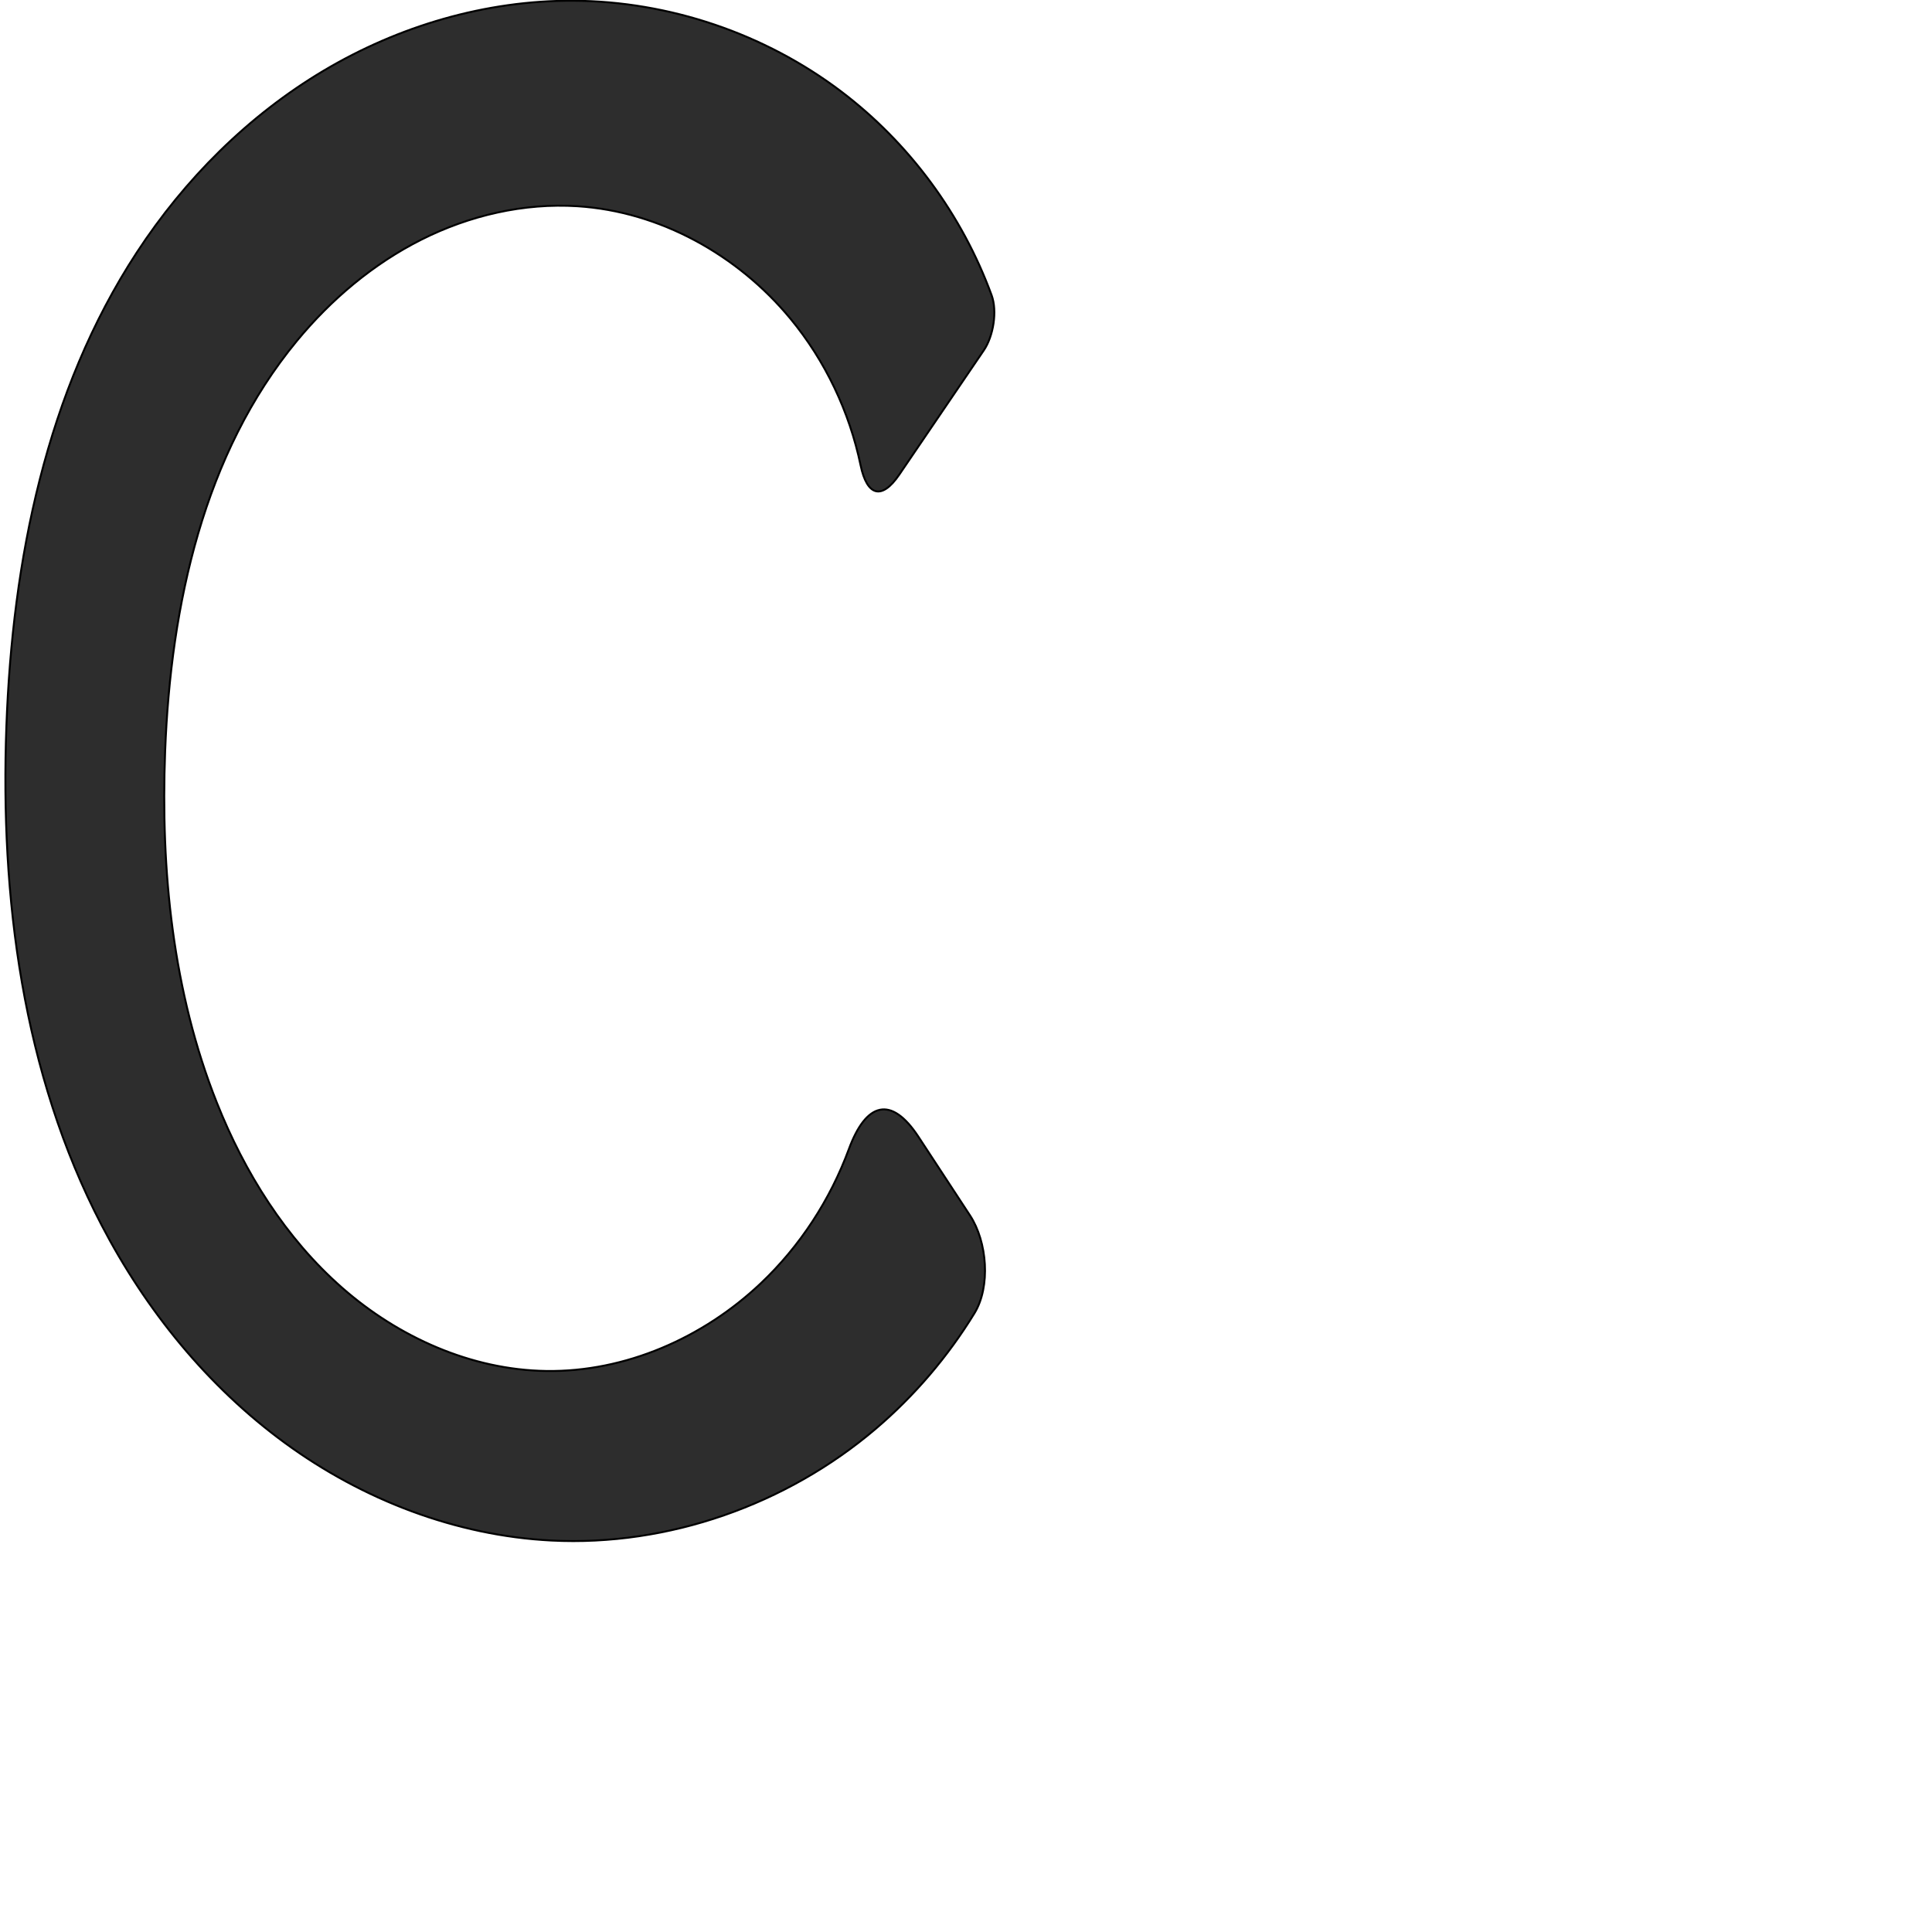
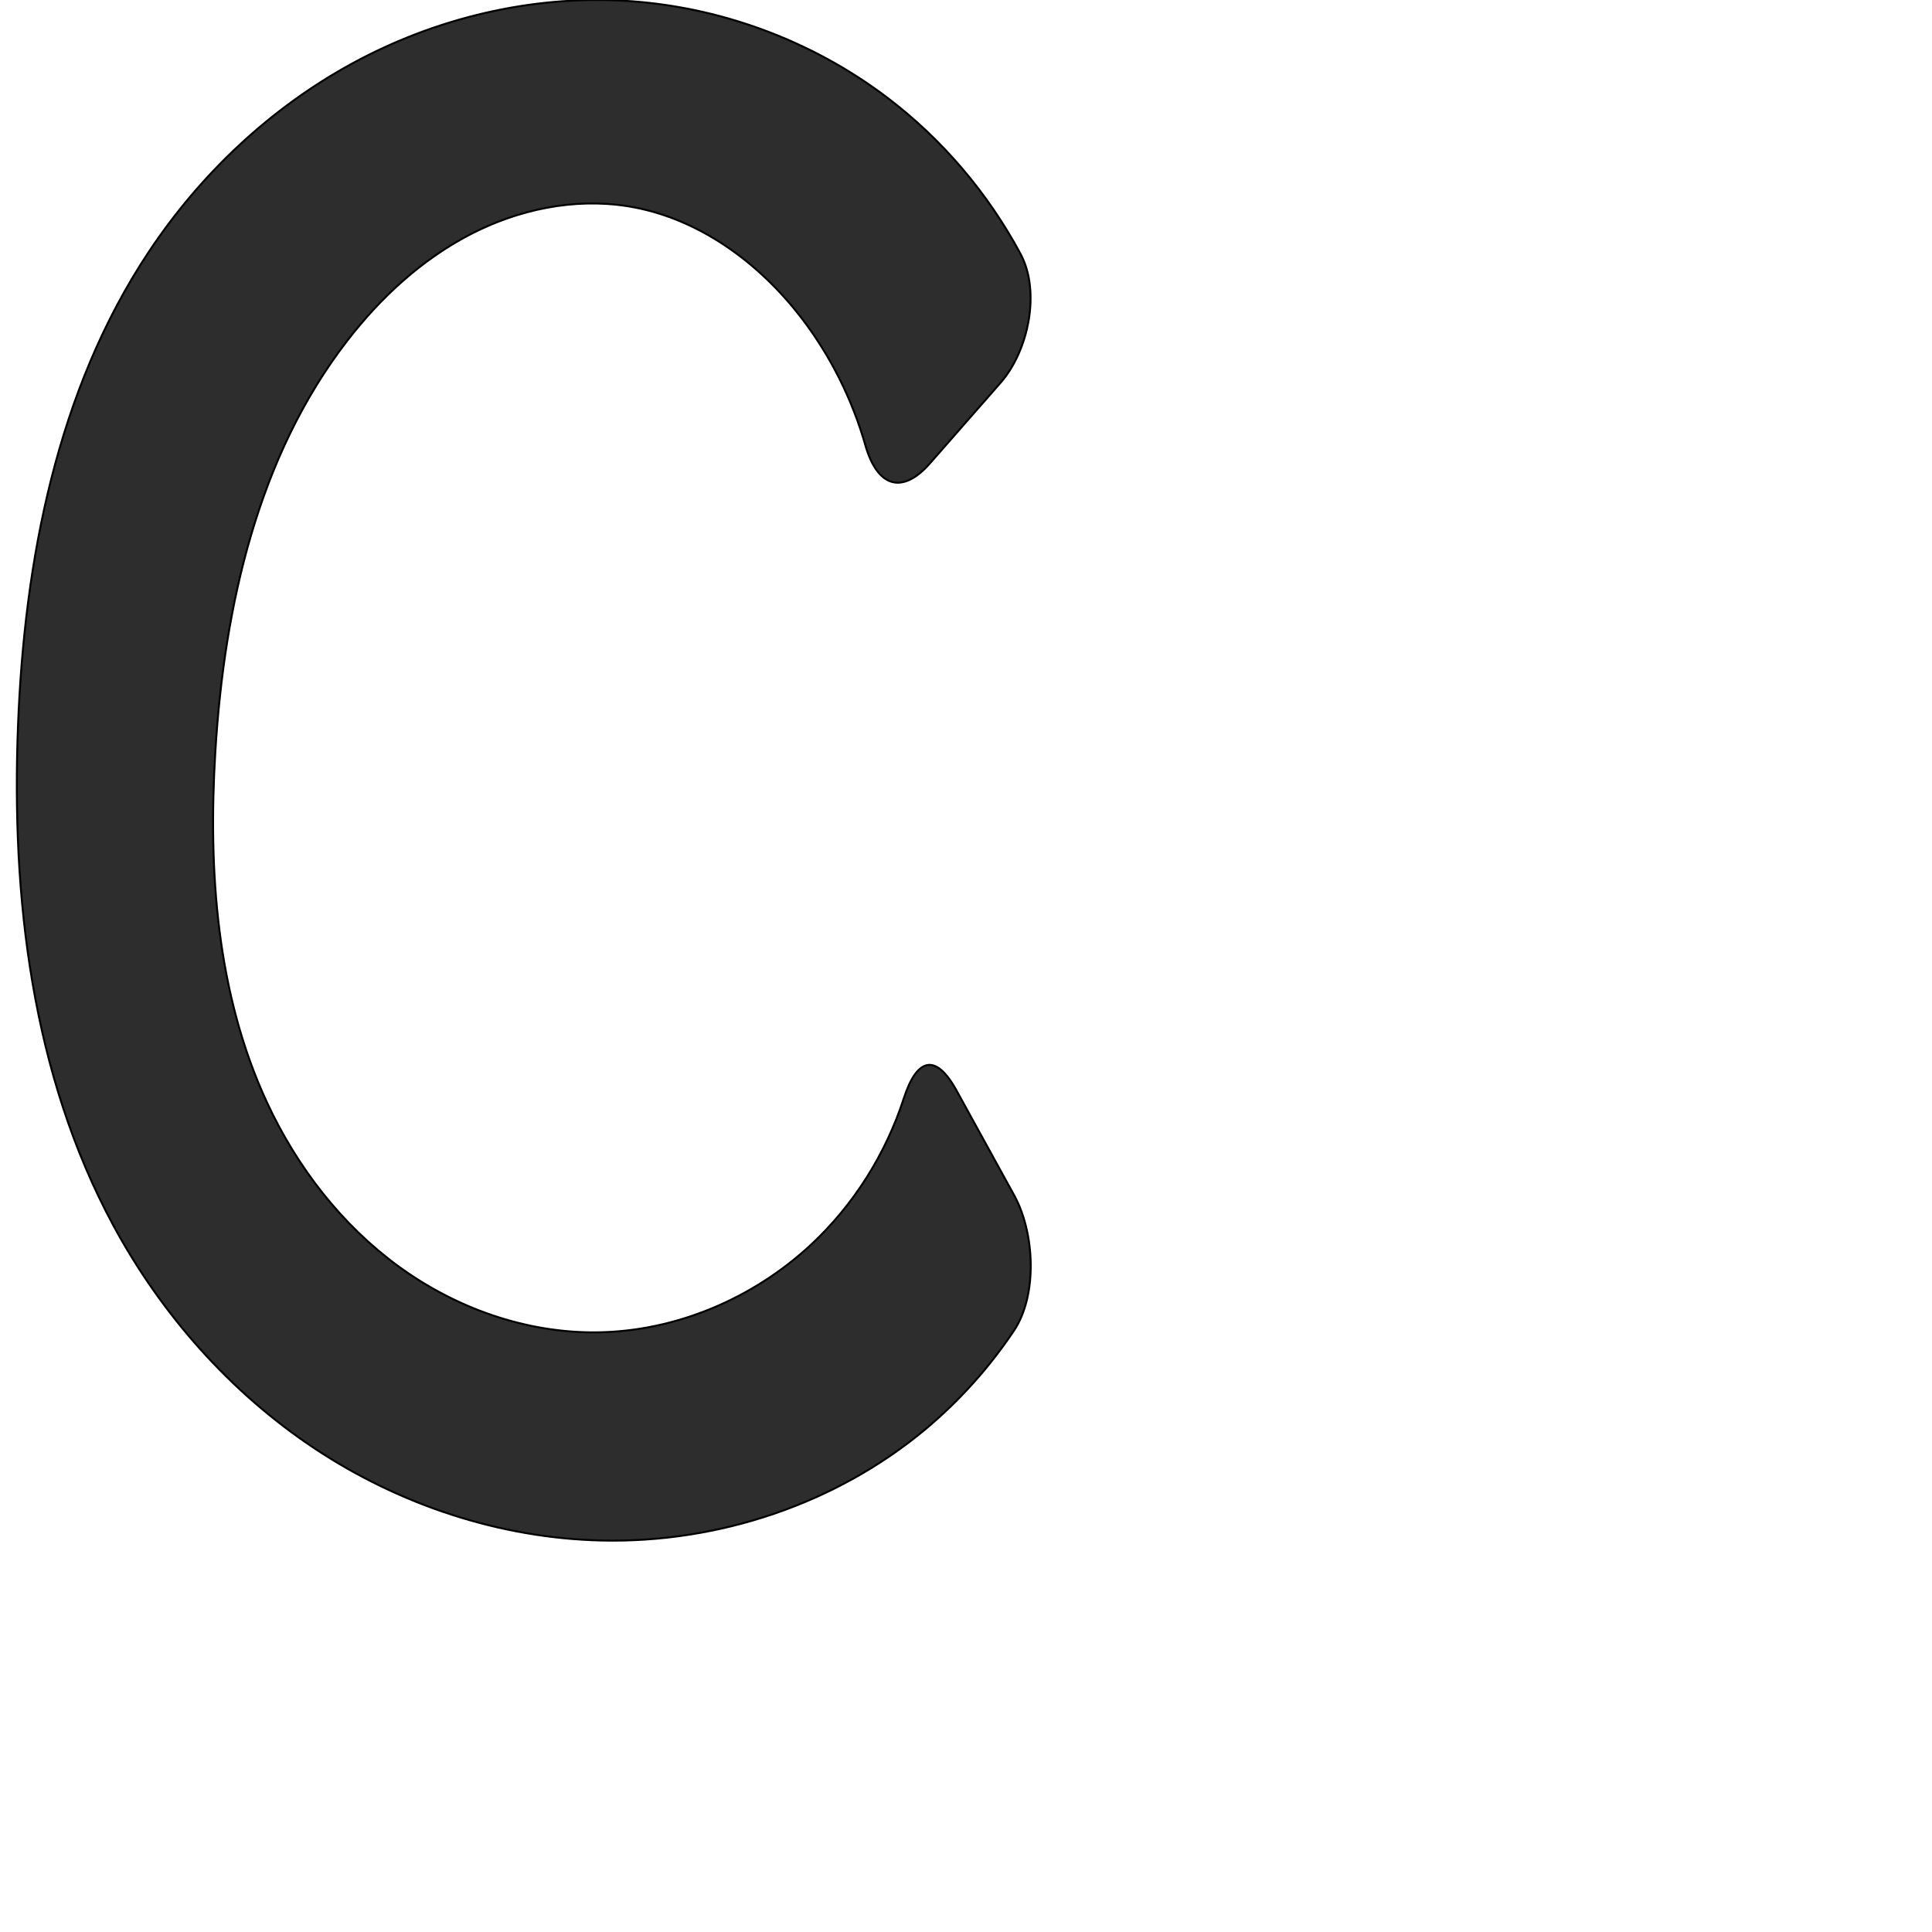
<svg xmlns="http://www.w3.org/2000/svg" xml:space="preserve" width="1000" height="1000" version="1.1" style="clip-rule:evenodd;fill-rule:evenodd;image-rendering:optimizeQuality;shape-rendering:geometricPrecision;text-rendering:geometricPrecision" viewBox="0 0 1000 1000" id="svg10">
  <defs id="defs4">
    <style type="text/css" id="style2">
   
    .fil0 {fill:#EF7F1A;fill-rule:nonzero}
   
  </style>
  </defs>
-   <path style="fill:#2d2d2d;stroke:#000000;stroke-width:1px;stroke-linecap:butt;stroke-linejoin:miter;stroke-opacity:1" d="m 465.454,245.677 43.734,-64.31 c 4.999,-7.35 7.111,-20.26 4.054,-28.605 C 498.012,111.195 470.706,74.079 435.399,47.35 395.813,17.383 346.389,0.64 296.74,0.378 251.416,0.139 206.356,13.446 167.419,36.644 128.481,59.841 95.621,92.732 70.813,130.664 23.829,202.505 6.446,290.095 3.309,375.878 0.071,464.435 11.659,555.49 52.569,634.098 c 22.9,44.003 54.949,83.574 95.005,112.836 40.055,29.261 88.253,47.923 137.794,50.438 60.579,3.075 121.791,-18.559 167.969,-57.889 20.014,-17.047 37.283,-37.299 51.018,-59.714 8.505,-13.88 6.647,-37.044 -2.282,-50.667 L 475.406,588.413 c -14.156,-21.599 -27.118,-17.816 -36.028,6.347 -9.673,26.231 -25.309,50.281 -45.619,69.505 -29.765,28.173 -70.027,45.949 -111.006,45.354 C 243.885,709.054 206.218,692.13 177.013,666.478 147.807,640.827 126.649,606.904 112.269,570.79 89.412,513.391 83.112,450.494 85.475,388.757 88.371,313.106 105.496,234.764 153.71,176.395 c 17.75,-21.488 39.508,-39.853 64.411,-52.369 24.902,-12.516 52.998,-19.052 80.812,-17.279 42.595,2.715 82.921,25.228 110.123,58.118 18.079,21.86 30.605,48.229 36.392,75.99 3.298,15.819 10.908,18.2 20.006,4.821 z" id="path922" />
+   <path style="fill:#2d2d2d;stroke:#000000;stroke-width:1px;stroke-linecap:butt;stroke-linejoin:miter;stroke-opacity:1" d="m 481.354,239.808 36.51,-41.658 C 532.431,181.53 538.678,150.879 528.236,131.43 511.312,99.908 487.615,72.008 459.083,50.409 419.914,20.757 371.791,3.099 322.74,0.378 274.266,-2.31 225.278,9.506 182.618,32.681 139.957,55.856 103.632,90.195 76.813,130.664 29.384,202.234 12.629,290.083 9.309,375.878 c -3.429,88.62 7.152,180.167 49.26,258.22 24.953,46.253 60.784,86.832 104.606,115.844 43.822,29.011 95.652,46.227 148.193,47.43 60.507,1.385 121.59,-19.005 167.969,-57.889 17.474,-14.65 32.827,-31.816 45.506,-50.768 12.274,-18.346 10.762,-50.643 0.111,-70.006 l -29.893,-54.344 c -10.651,-19.363 -20.438,-16.909 -27.236,4.068 -9.324,28.774 -25.914,55.218 -48.065,75.832 -29.939,27.862 -70.11,44.964 -111.006,45.354 -36.607,0.349 -72.849,-12.55 -102.427,-34.121 -29.578,-21.571 -52.614,-51.515 -68.057,-84.706 -26.145,-56.192 -30.59,-120.172 -26.794,-182.033 4.624,-75.34 22.107,-152.615 68.235,-212.362 17.225,-22.31 38.411,-41.913 63.411,-54.93 25,-13.017 53.979,-19.167 81.812,-14.718 36.166,5.782 67.896,29.009 90.123,58.118 14.954,19.585 26.121,42.025 32.892,65.714 6.062,21.212 18.841,25.848 33.407,9.228 z" id="path922" />
</svg>
